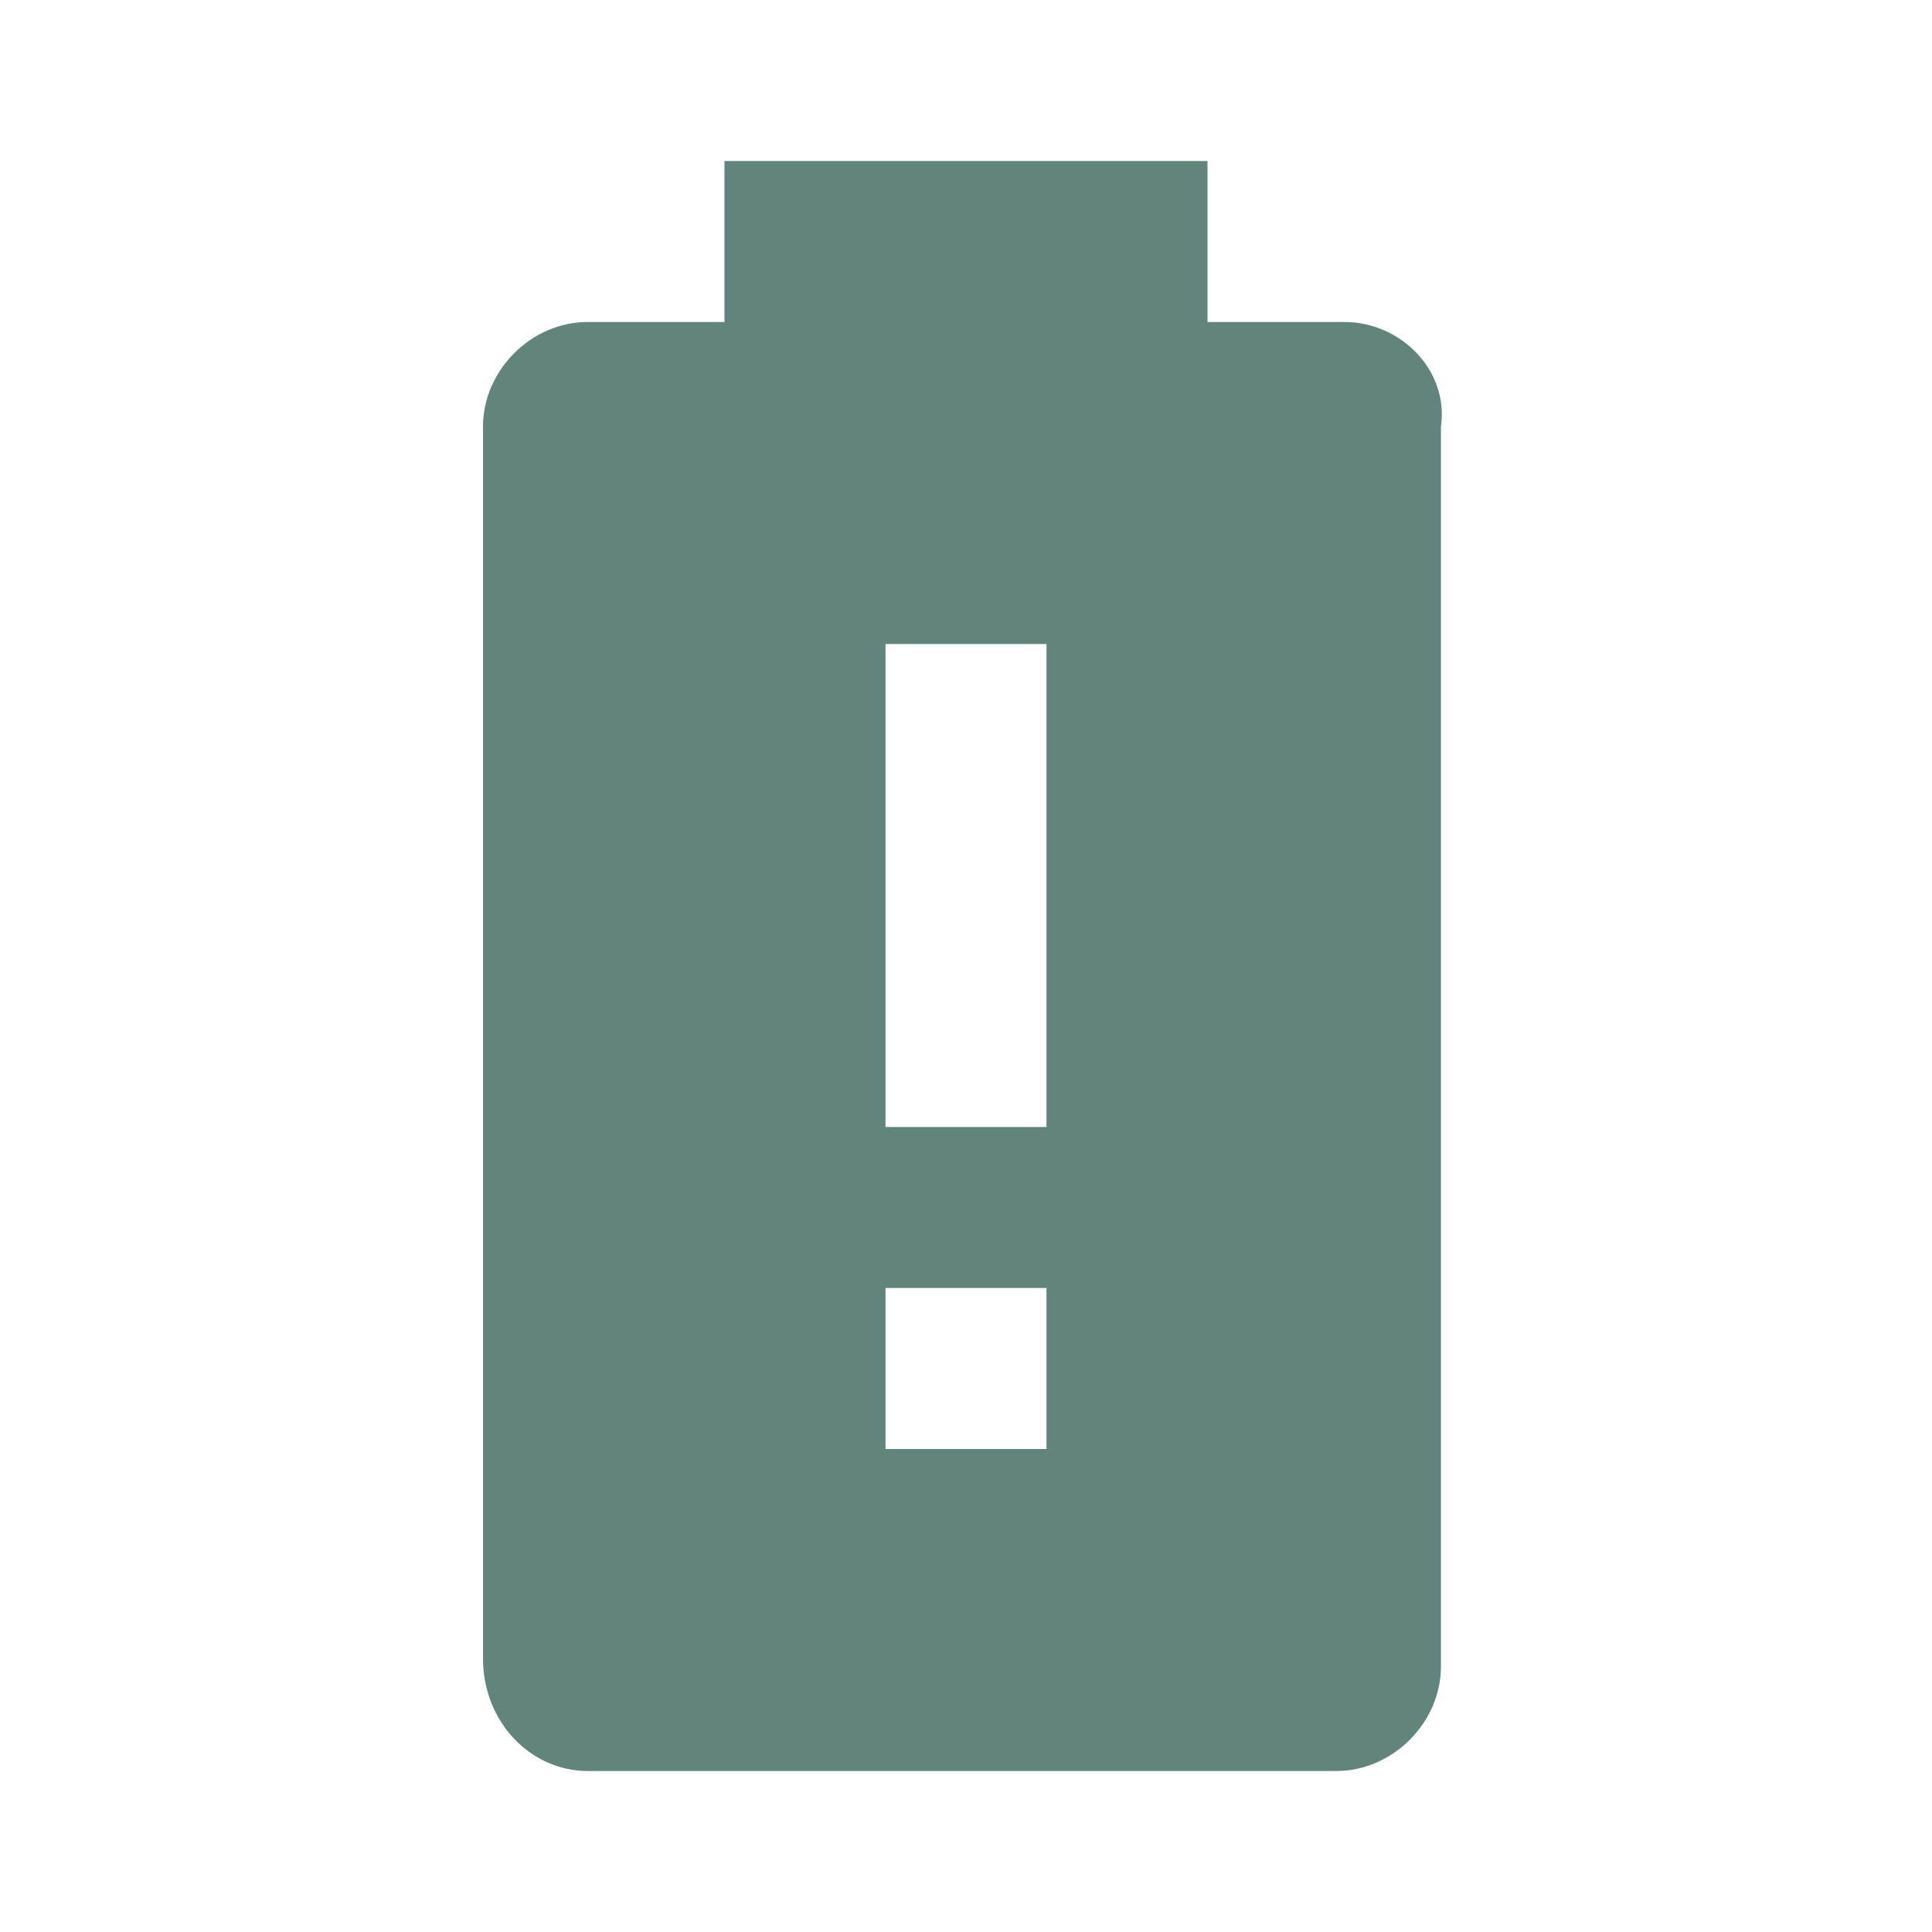
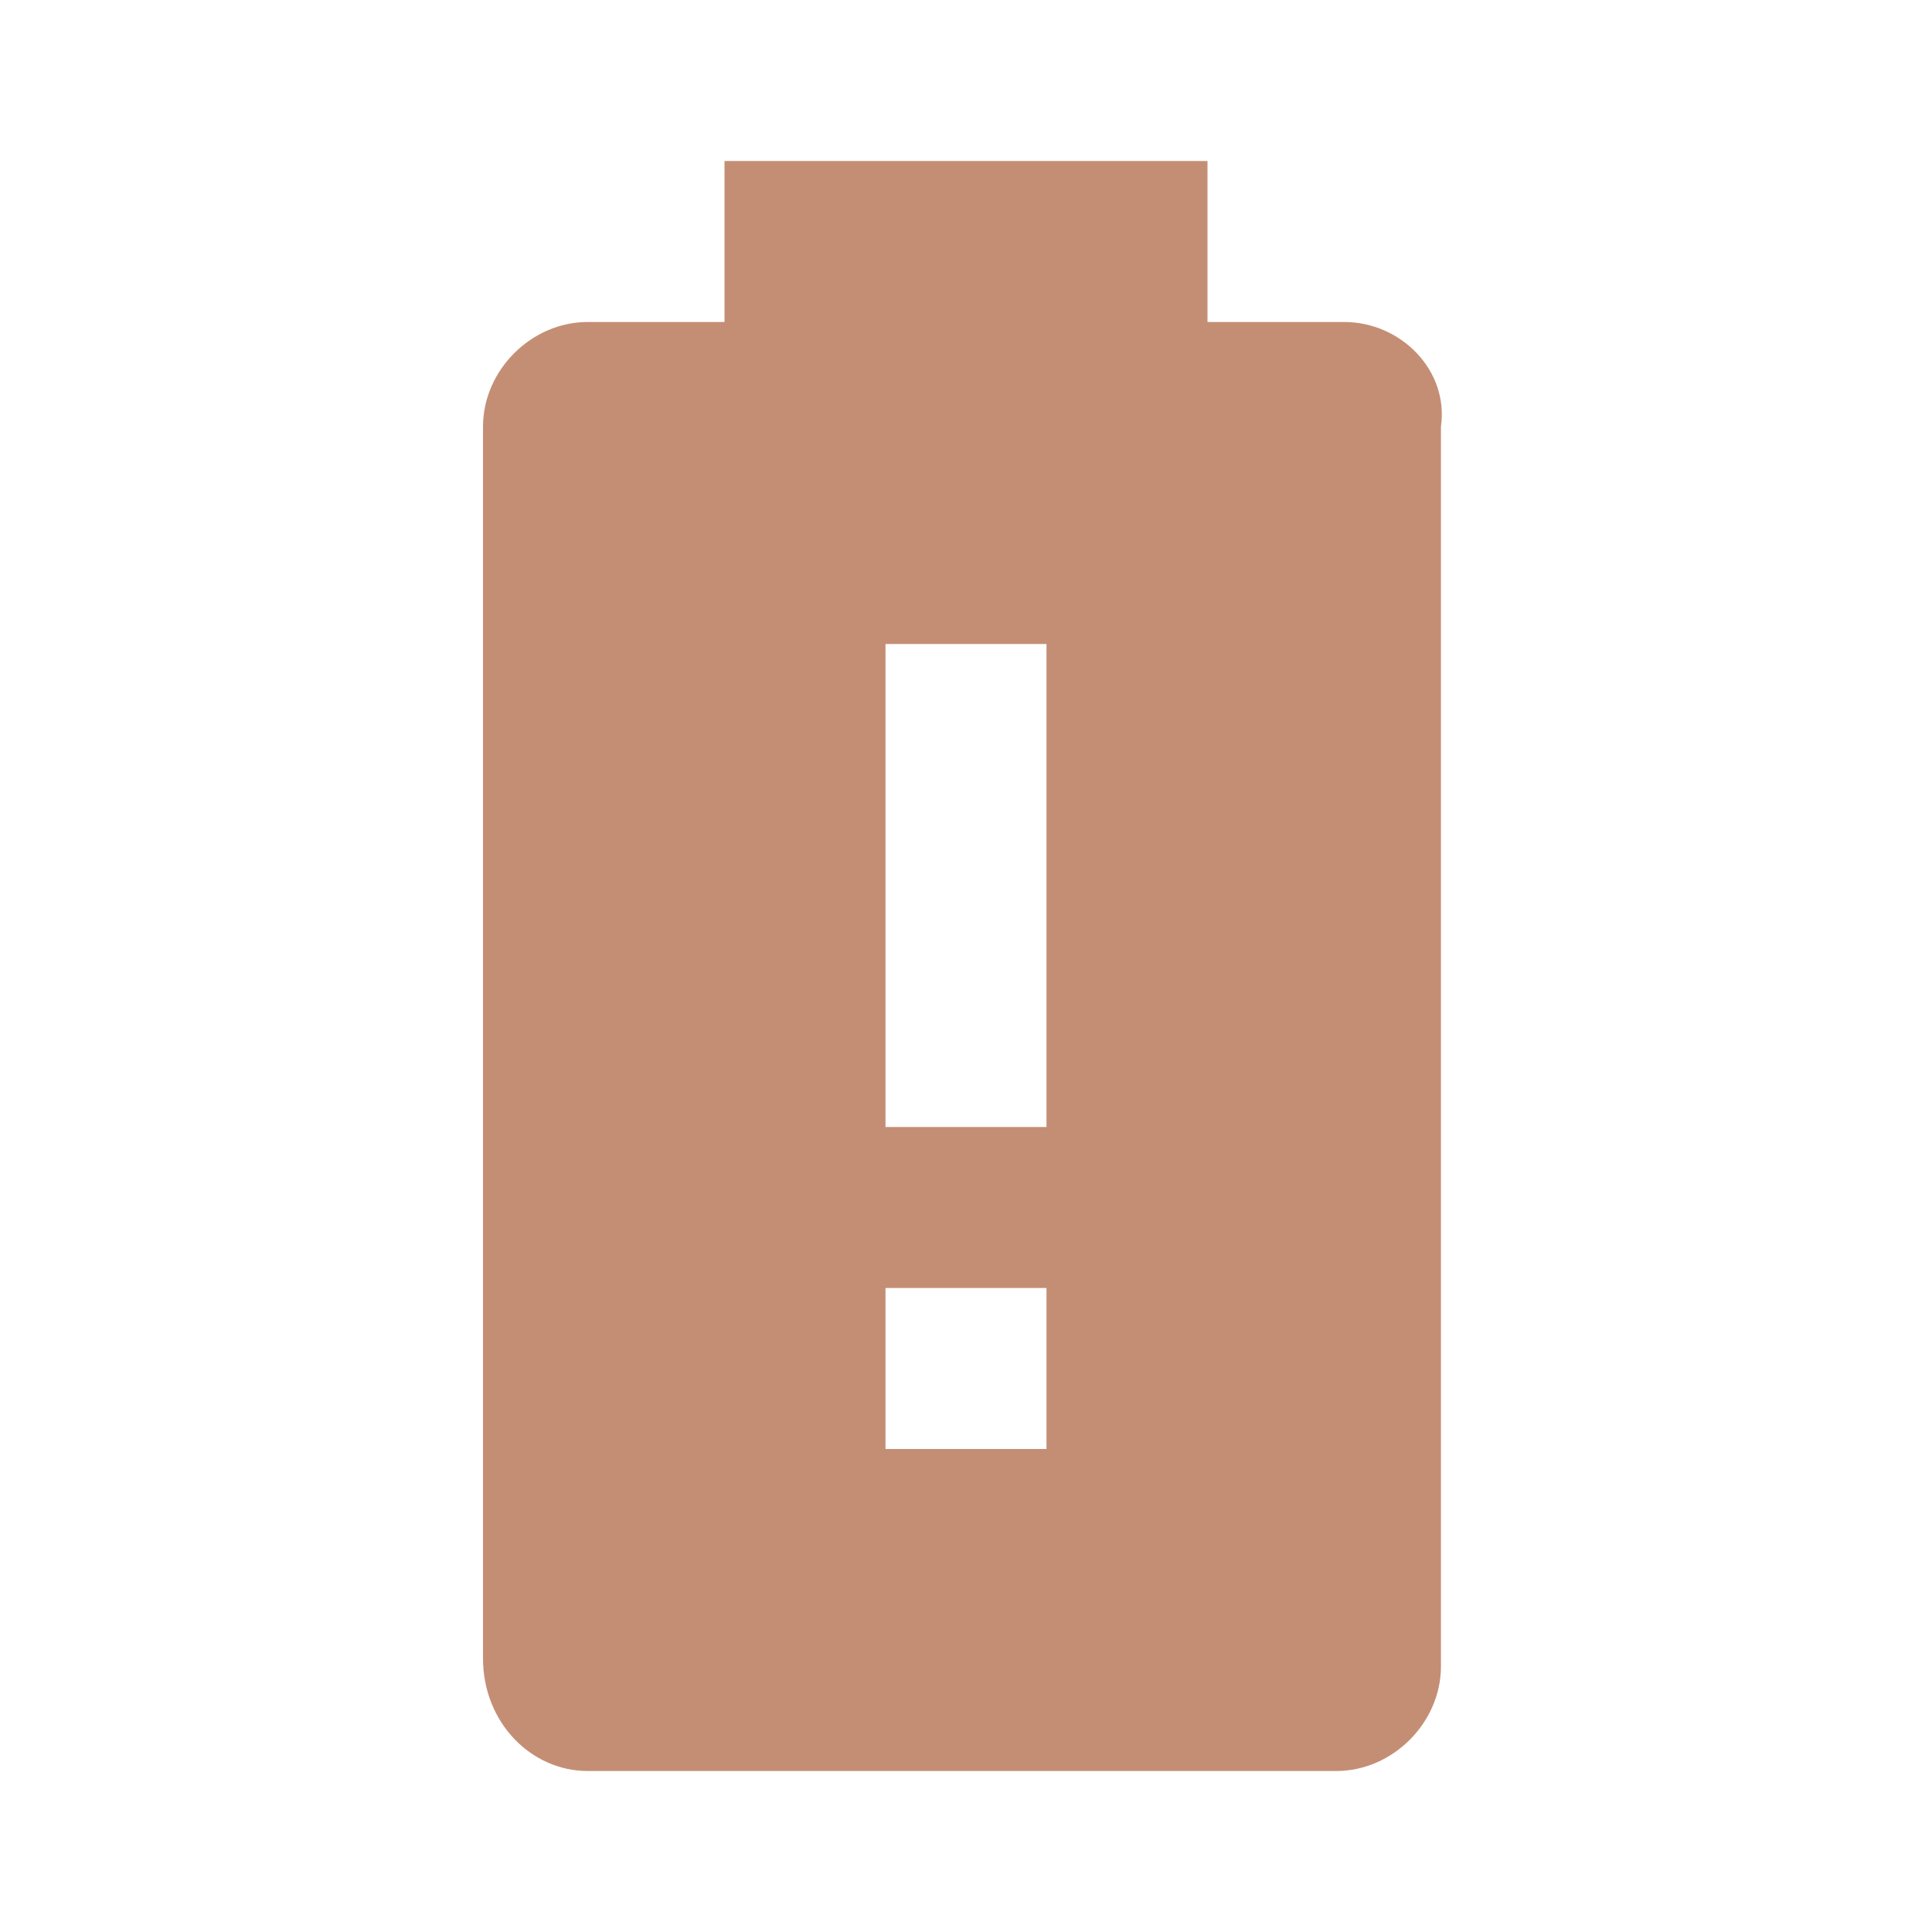
<svg xmlns="http://www.w3.org/2000/svg" viewBox="0 0 24 24">
-   <path d="M13 14H11V8H13M13 18H11V16H13M16.7 4H15V2H9V4H7.3C6.6 4 6 4.6 6 5.3V20.6C6 21.4 6.6 22 7.3 22H16.6C17.3 22 17.9 21.4 17.9 20.7V5.3C18 4.6 17.4 4 16.7 4Z" fill="#61847C" />
+   <path d="M13 14H11V8H13M13 18H11V16H13M16.7 4H15V2H9V4H7.3C6.6 4 6 4.6 6 5.3V20.6C6 21.4 6.6 22 7.3 22H16.6C17.3 22 17.9 21.4 17.9 20.7V5.3C18 4.6 17.4 4 16.7 4Z" fill="#C48E75" />
</svg>
